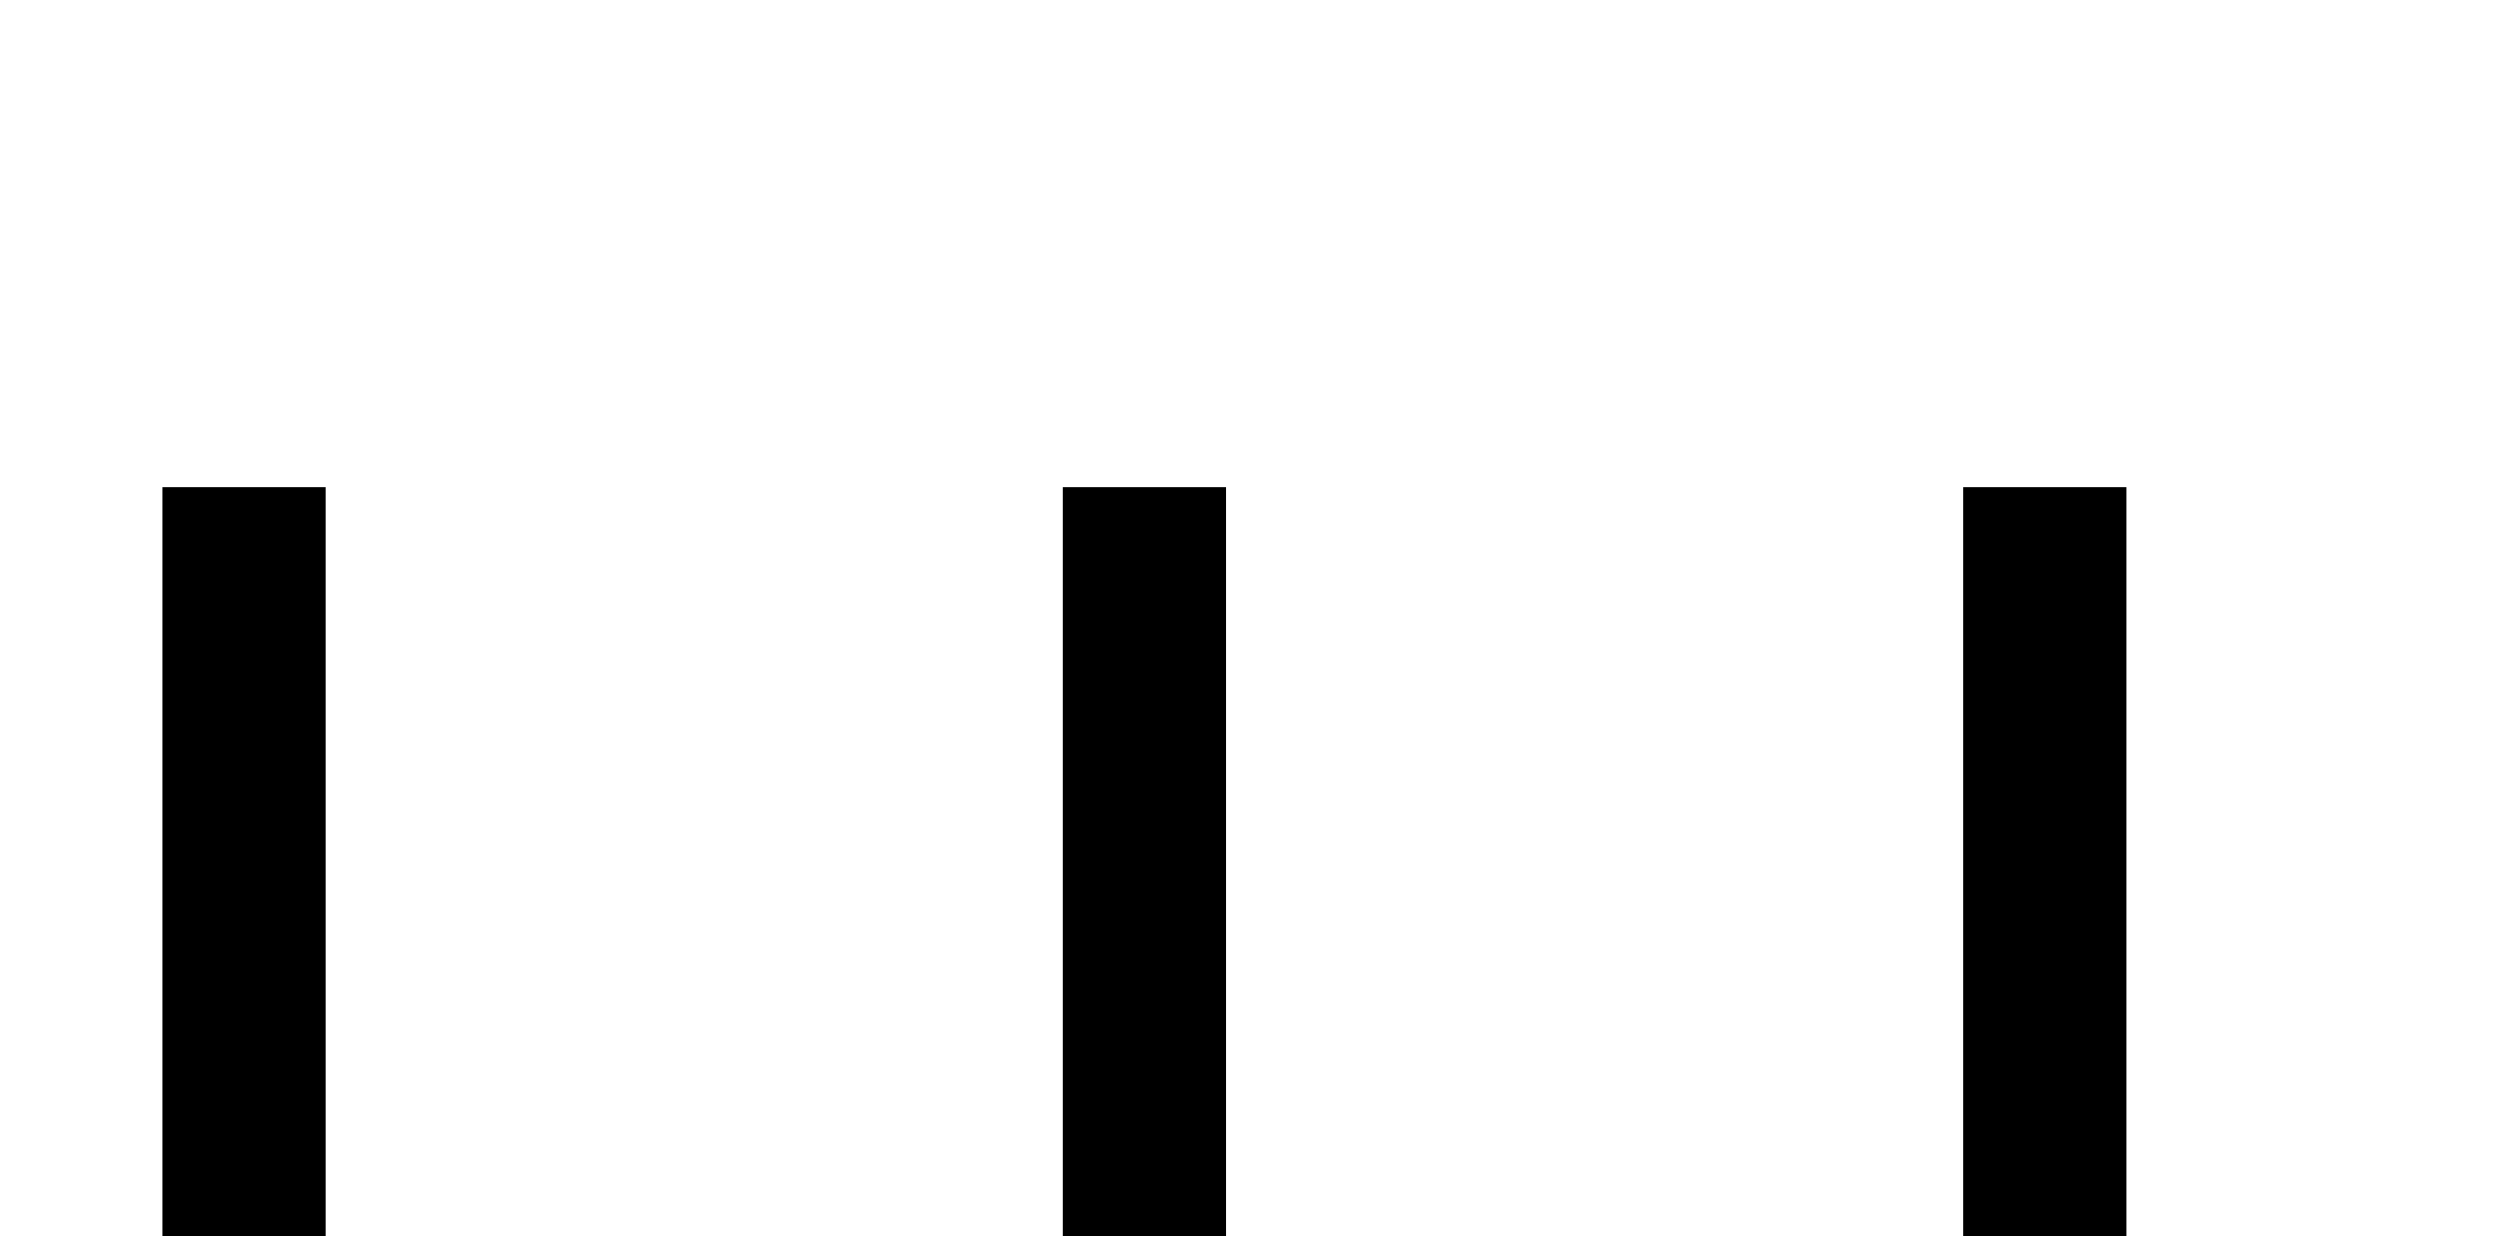
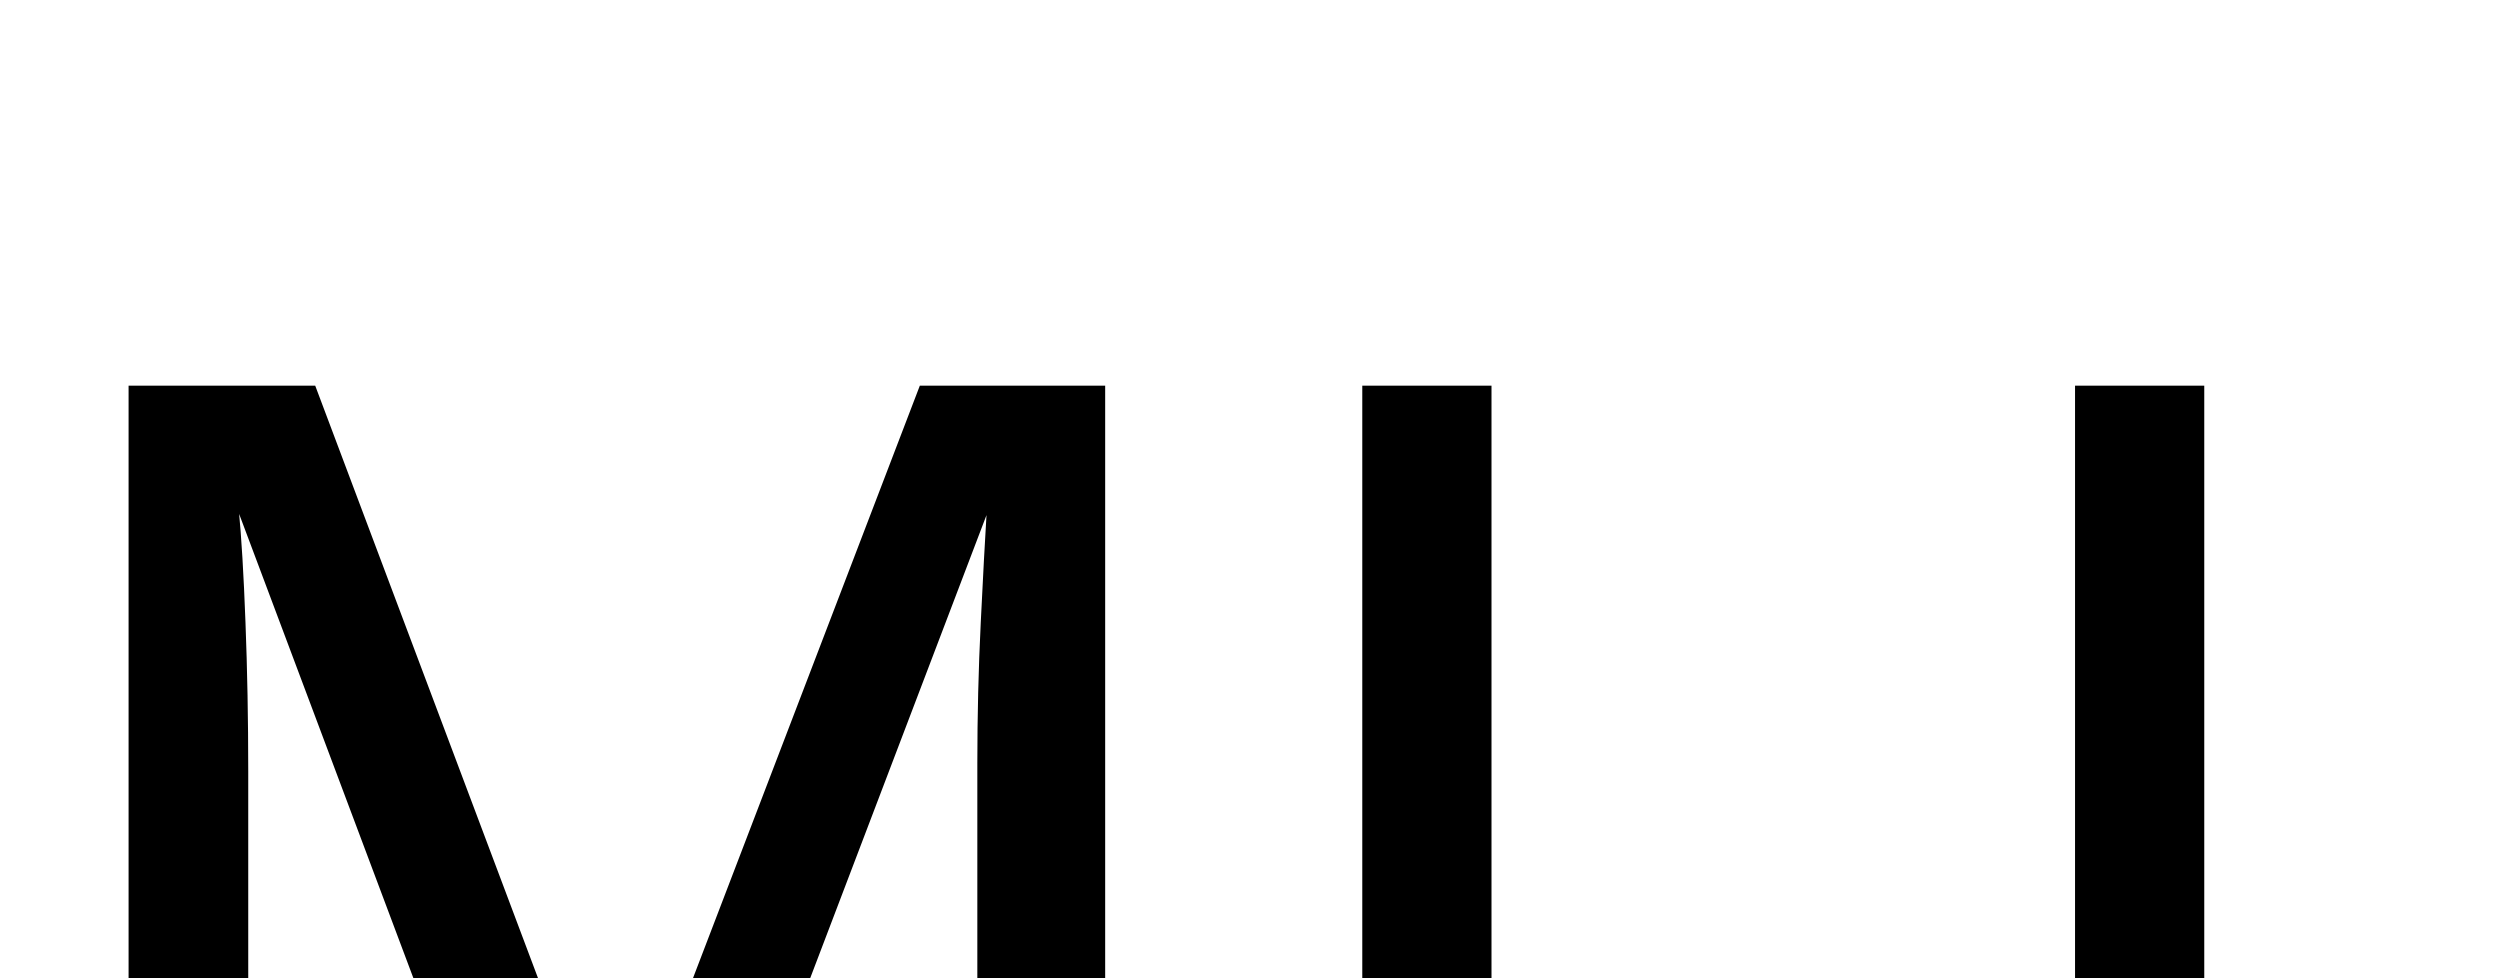
<svg xmlns="http://www.w3.org/2000/svg">
  <style type="text/css">
    
      @font-face {
        font-family: "Liberation";
        src:url(resources/svg.woff);
      }
      text
      {
        font-family: Liberation;
        font-size: 200px;
        stroke: black;
      }
    
  </style>
  <text x="0" y="200">
-   LLL
+   MLL︁
  </text>
</svg>
